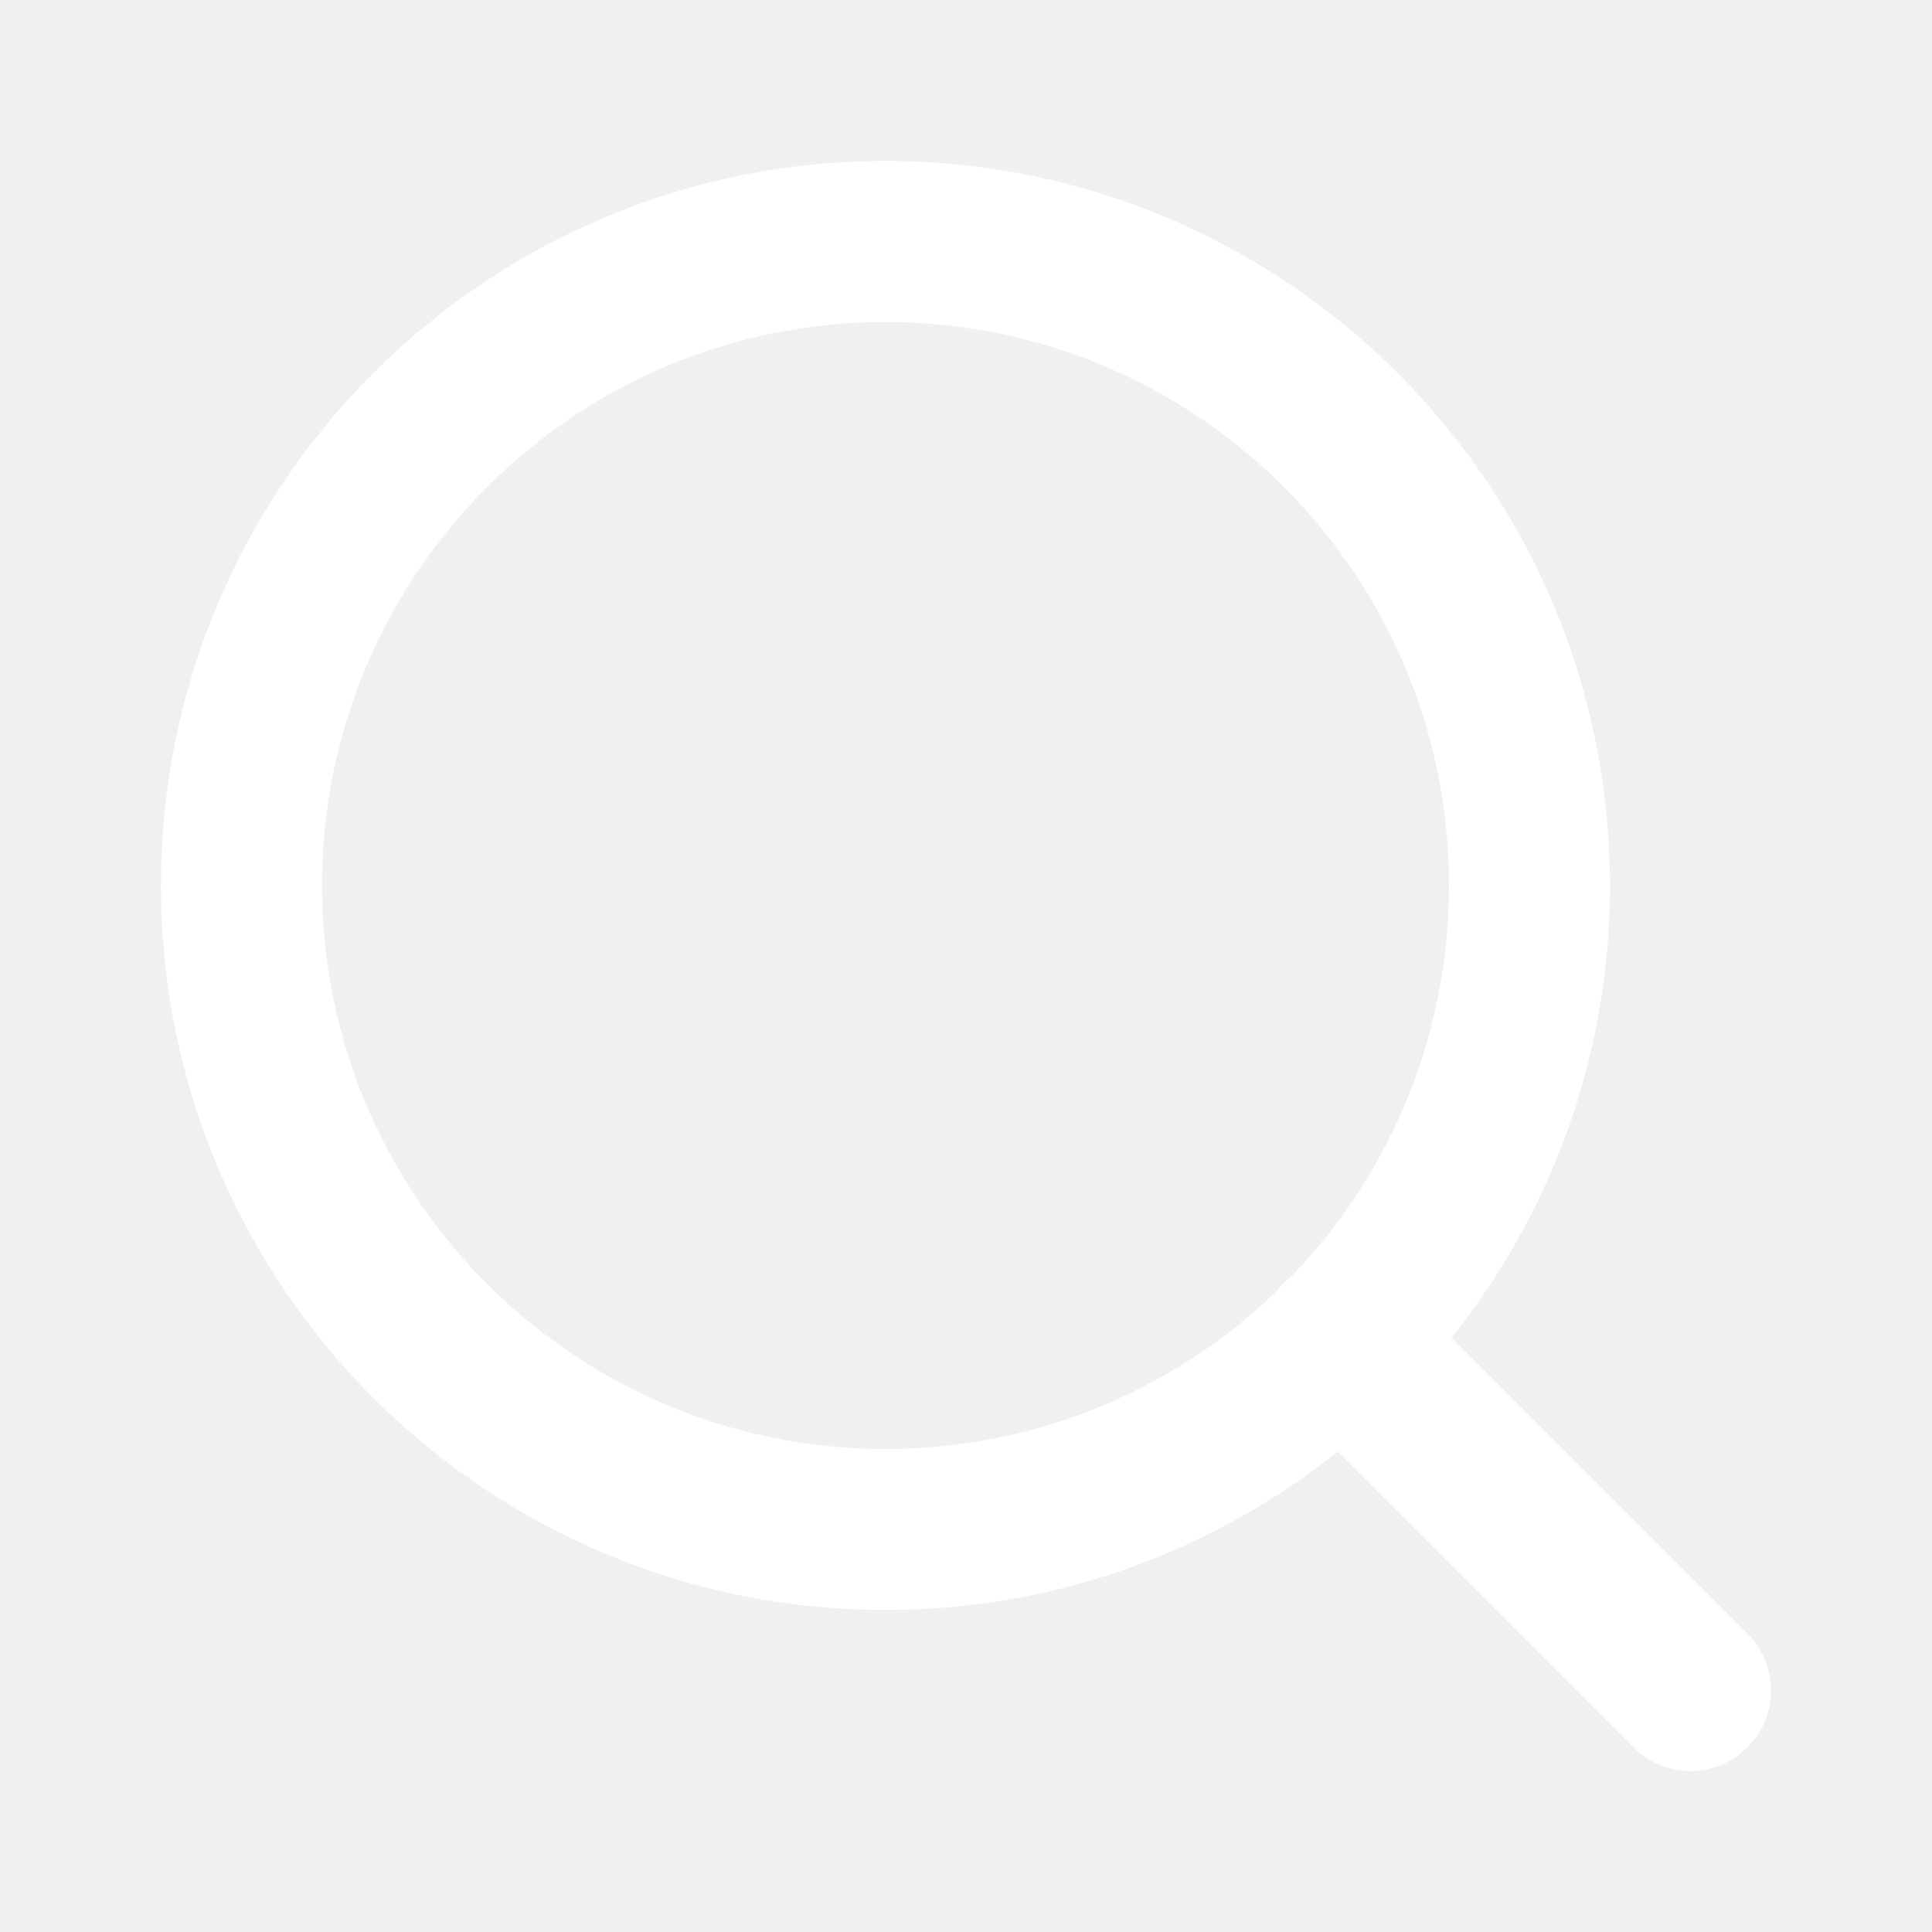
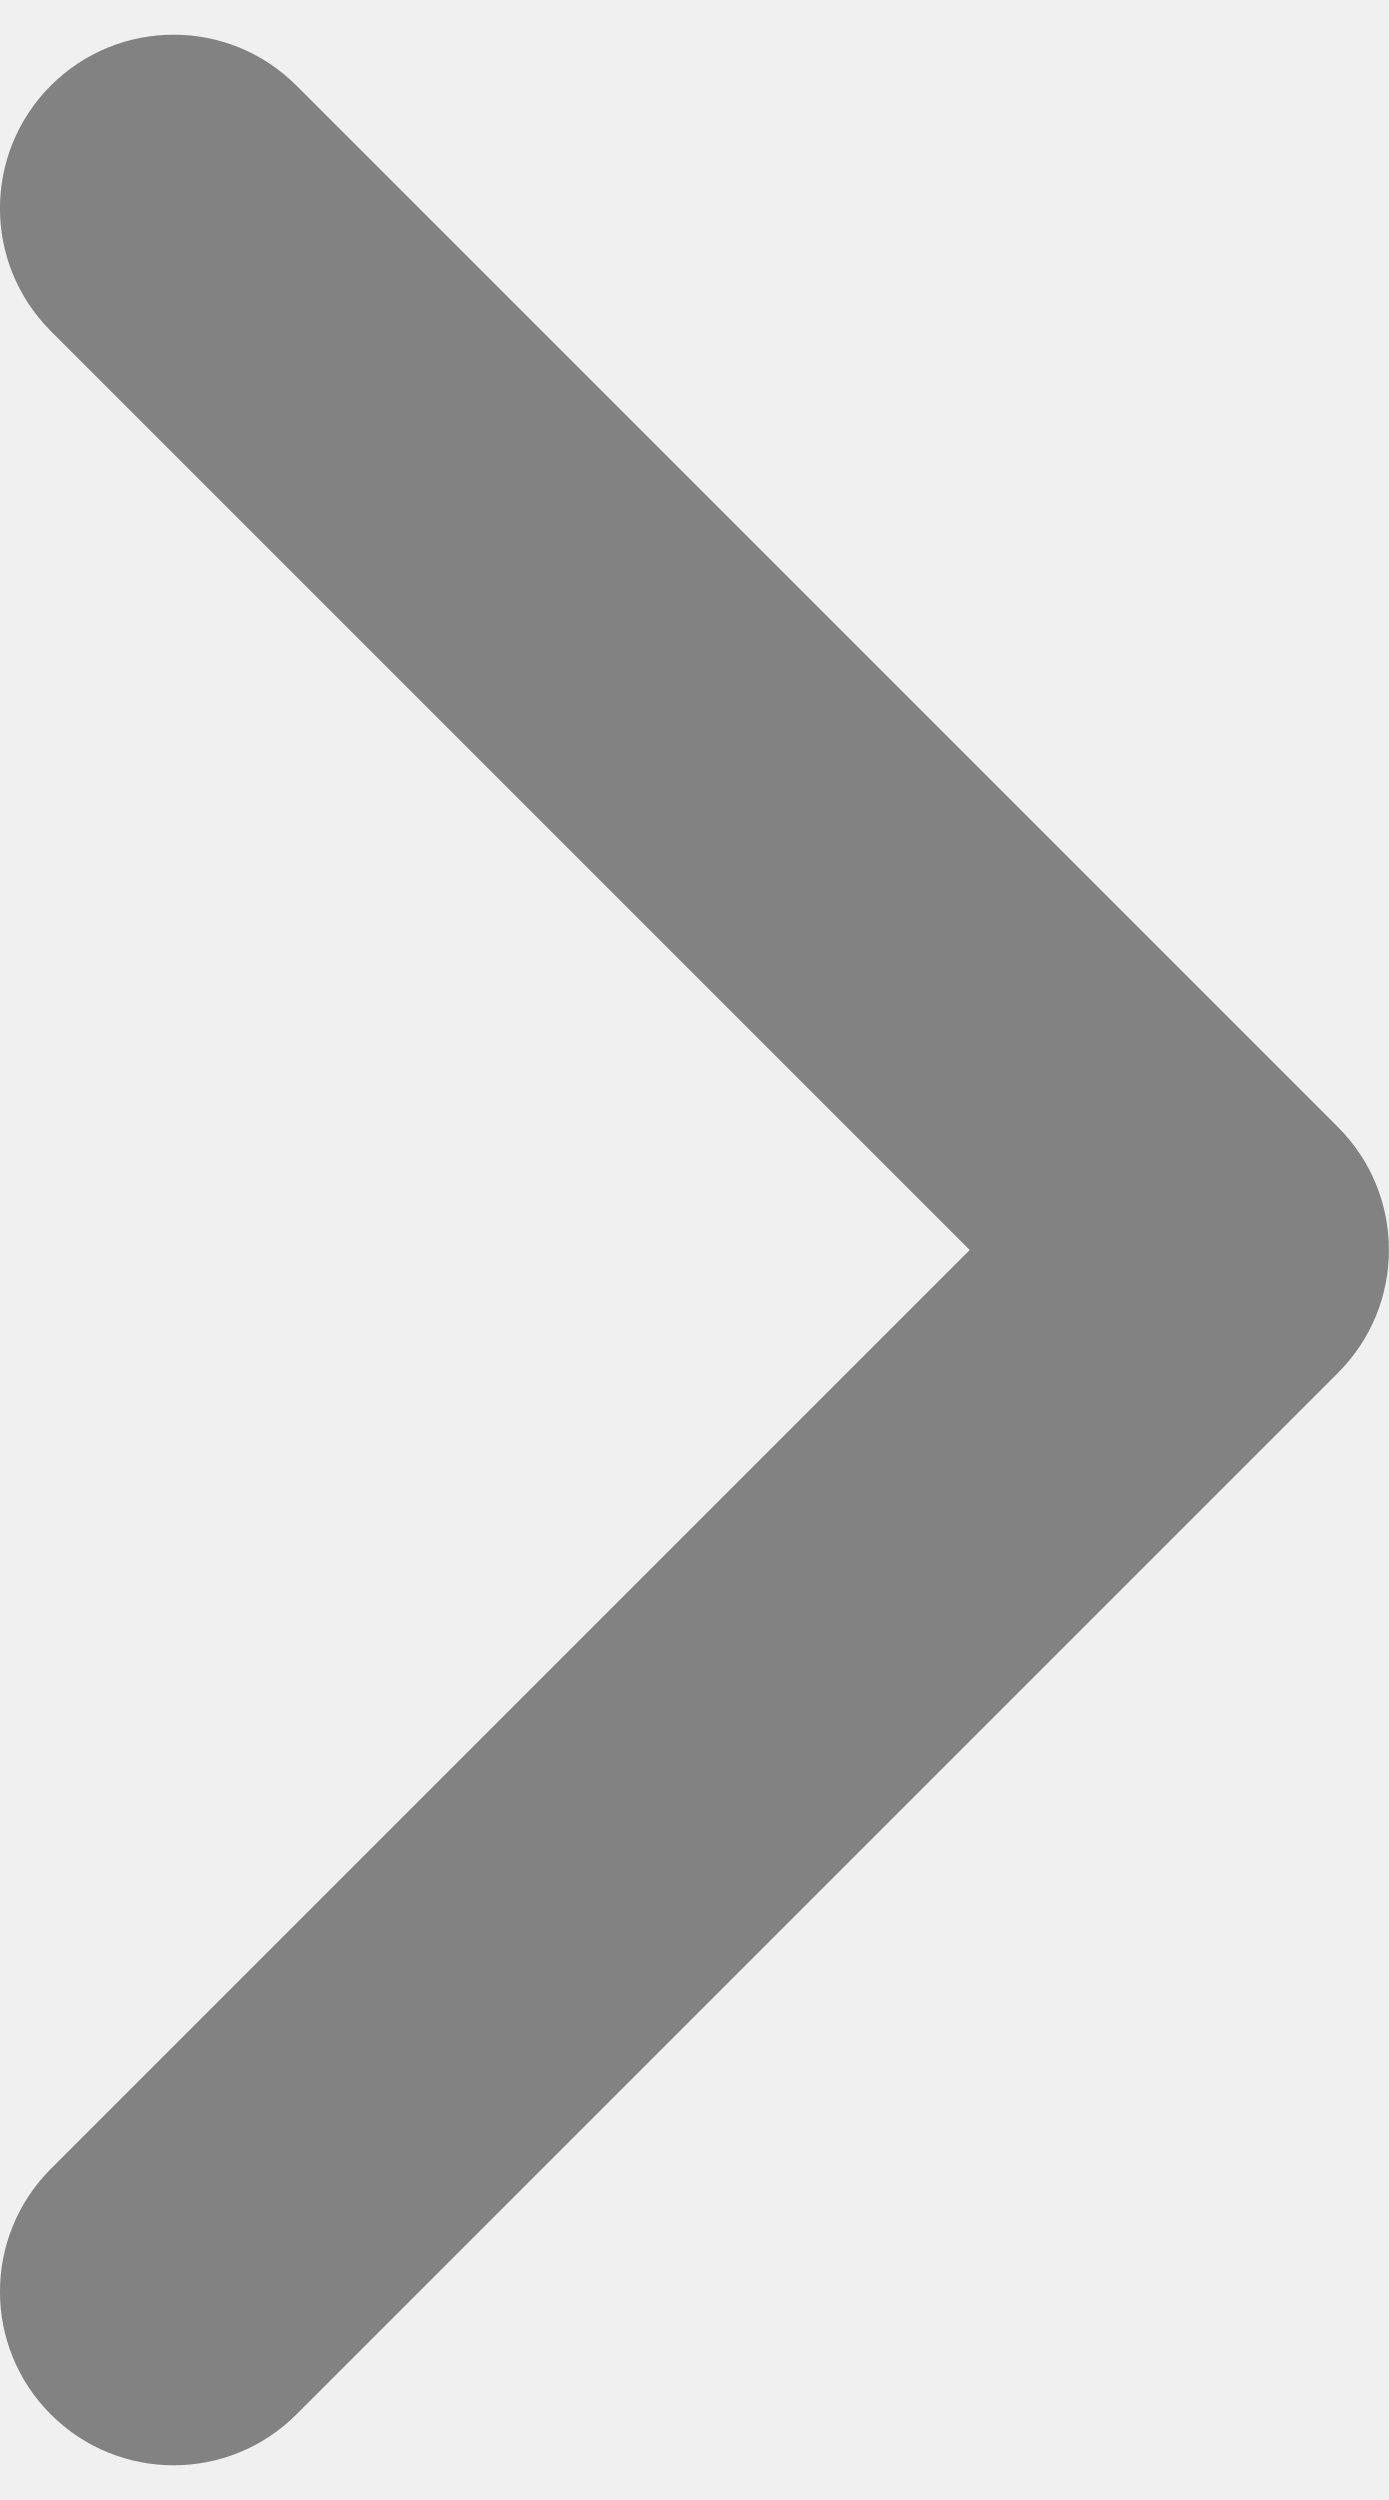
- <svg xmlns="http://www.w3.org/2000/svg" width="16" height="16" viewBox="0 0 16 16" fill="none">
-   <path fill-rule="evenodd" clip-rule="evenodd" d="M7.333 2.667C4.756 2.667 2.667 4.756 2.667 7.333C2.667 9.911 4.756 12 7.333 12C9.911 12 12 9.911 12 7.333C12 4.756 9.911 2.667 7.333 2.667ZM1.333 7.333C1.333 4.02 4.02 1.333 7.333 1.333C10.647 1.333 13.333 4.02 13.333 7.333C13.333 10.647 10.647 13.333 7.333 13.333C4.02 13.333 1.333 10.647 1.333 7.333Z" fill="white" />
-   <path fill-rule="evenodd" clip-rule="evenodd" d="M10.629 10.629C10.889 10.368 11.311 10.368 11.571 10.629L14.471 13.529C14.732 13.789 14.732 14.211 14.471 14.471C14.211 14.732 13.789 14.732 13.529 14.471L10.629 11.571C10.368 11.311 10.368 10.889 10.629 10.629Z" fill="white" />
+ <svg xmlns="http://www.w3.org/2000/svg" width="10" height="18" fill="none">
+   <path fill-rule="evenodd" clip-rule="evenodd" d="M.366.616a1.25 1.25 0 0 1 1.768 0l7.5 7.5a1.25 1.25 0 0 1 0 1.768l-7.5 7.5a1.25 1.25 0 0 1-1.768-1.768L6.982 9 .366 2.384a1.25 1.25 0 0 1 0-1.768z" fill="#828282" />
</svg>
